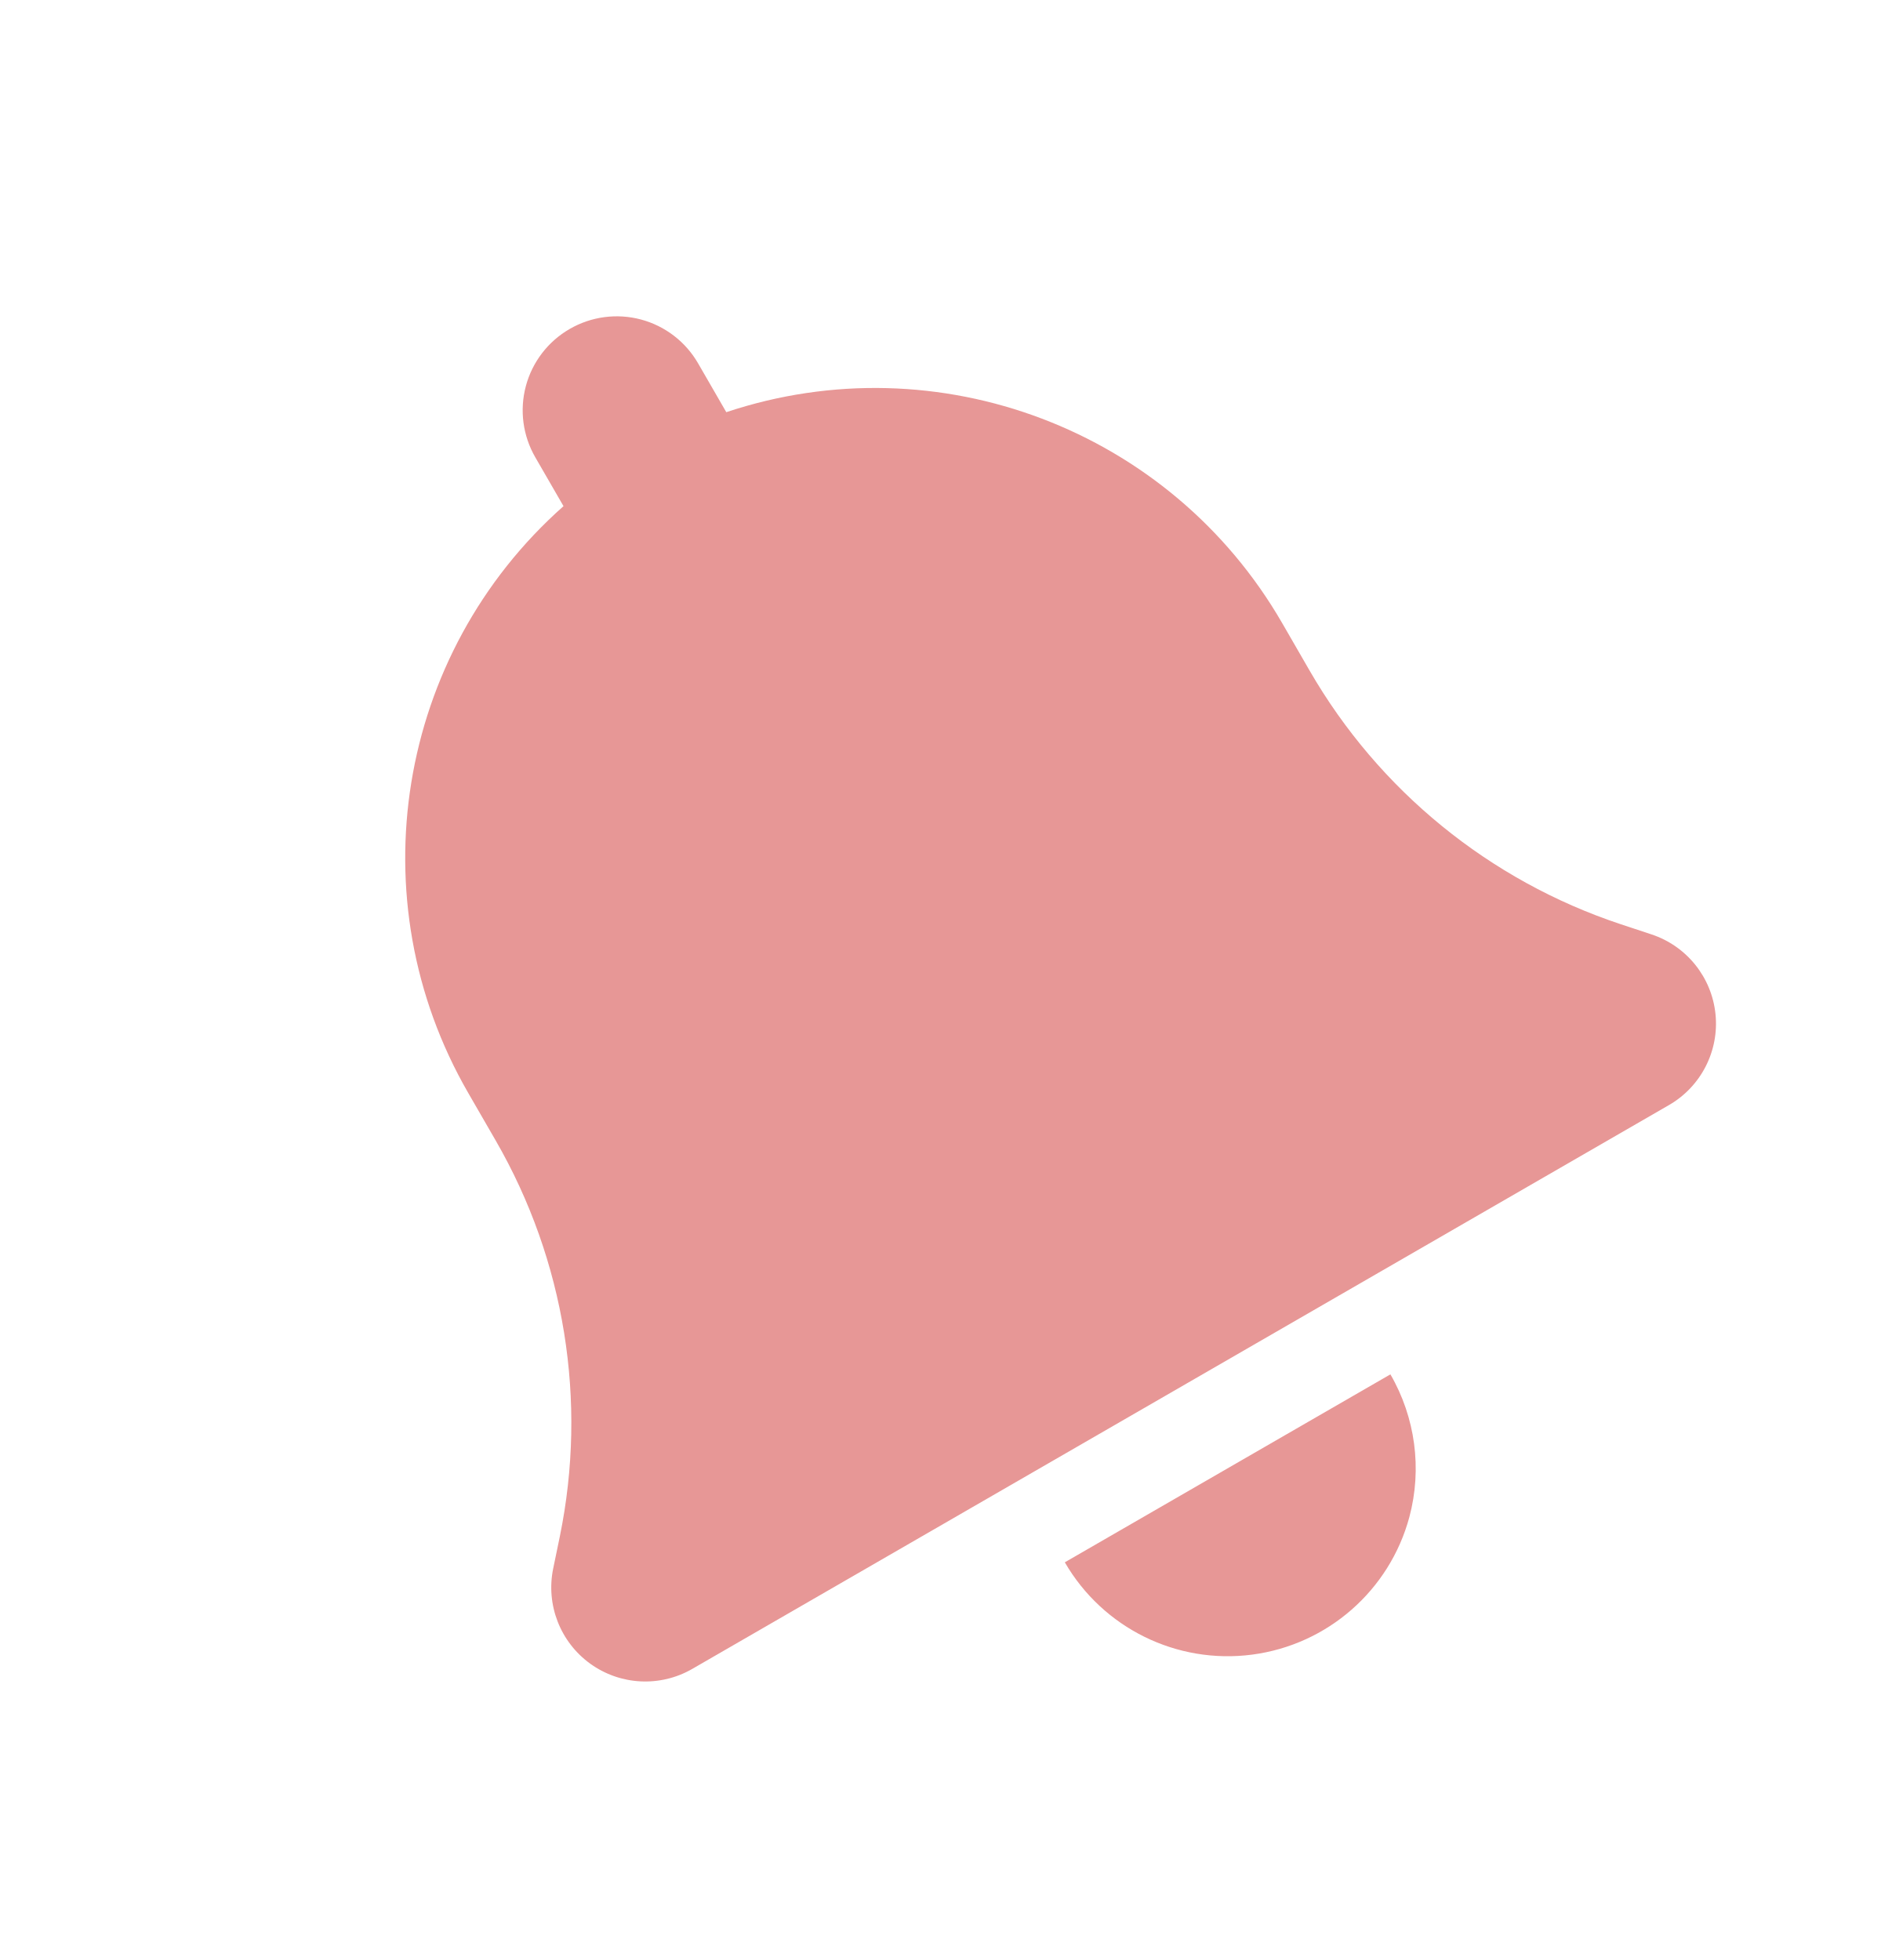
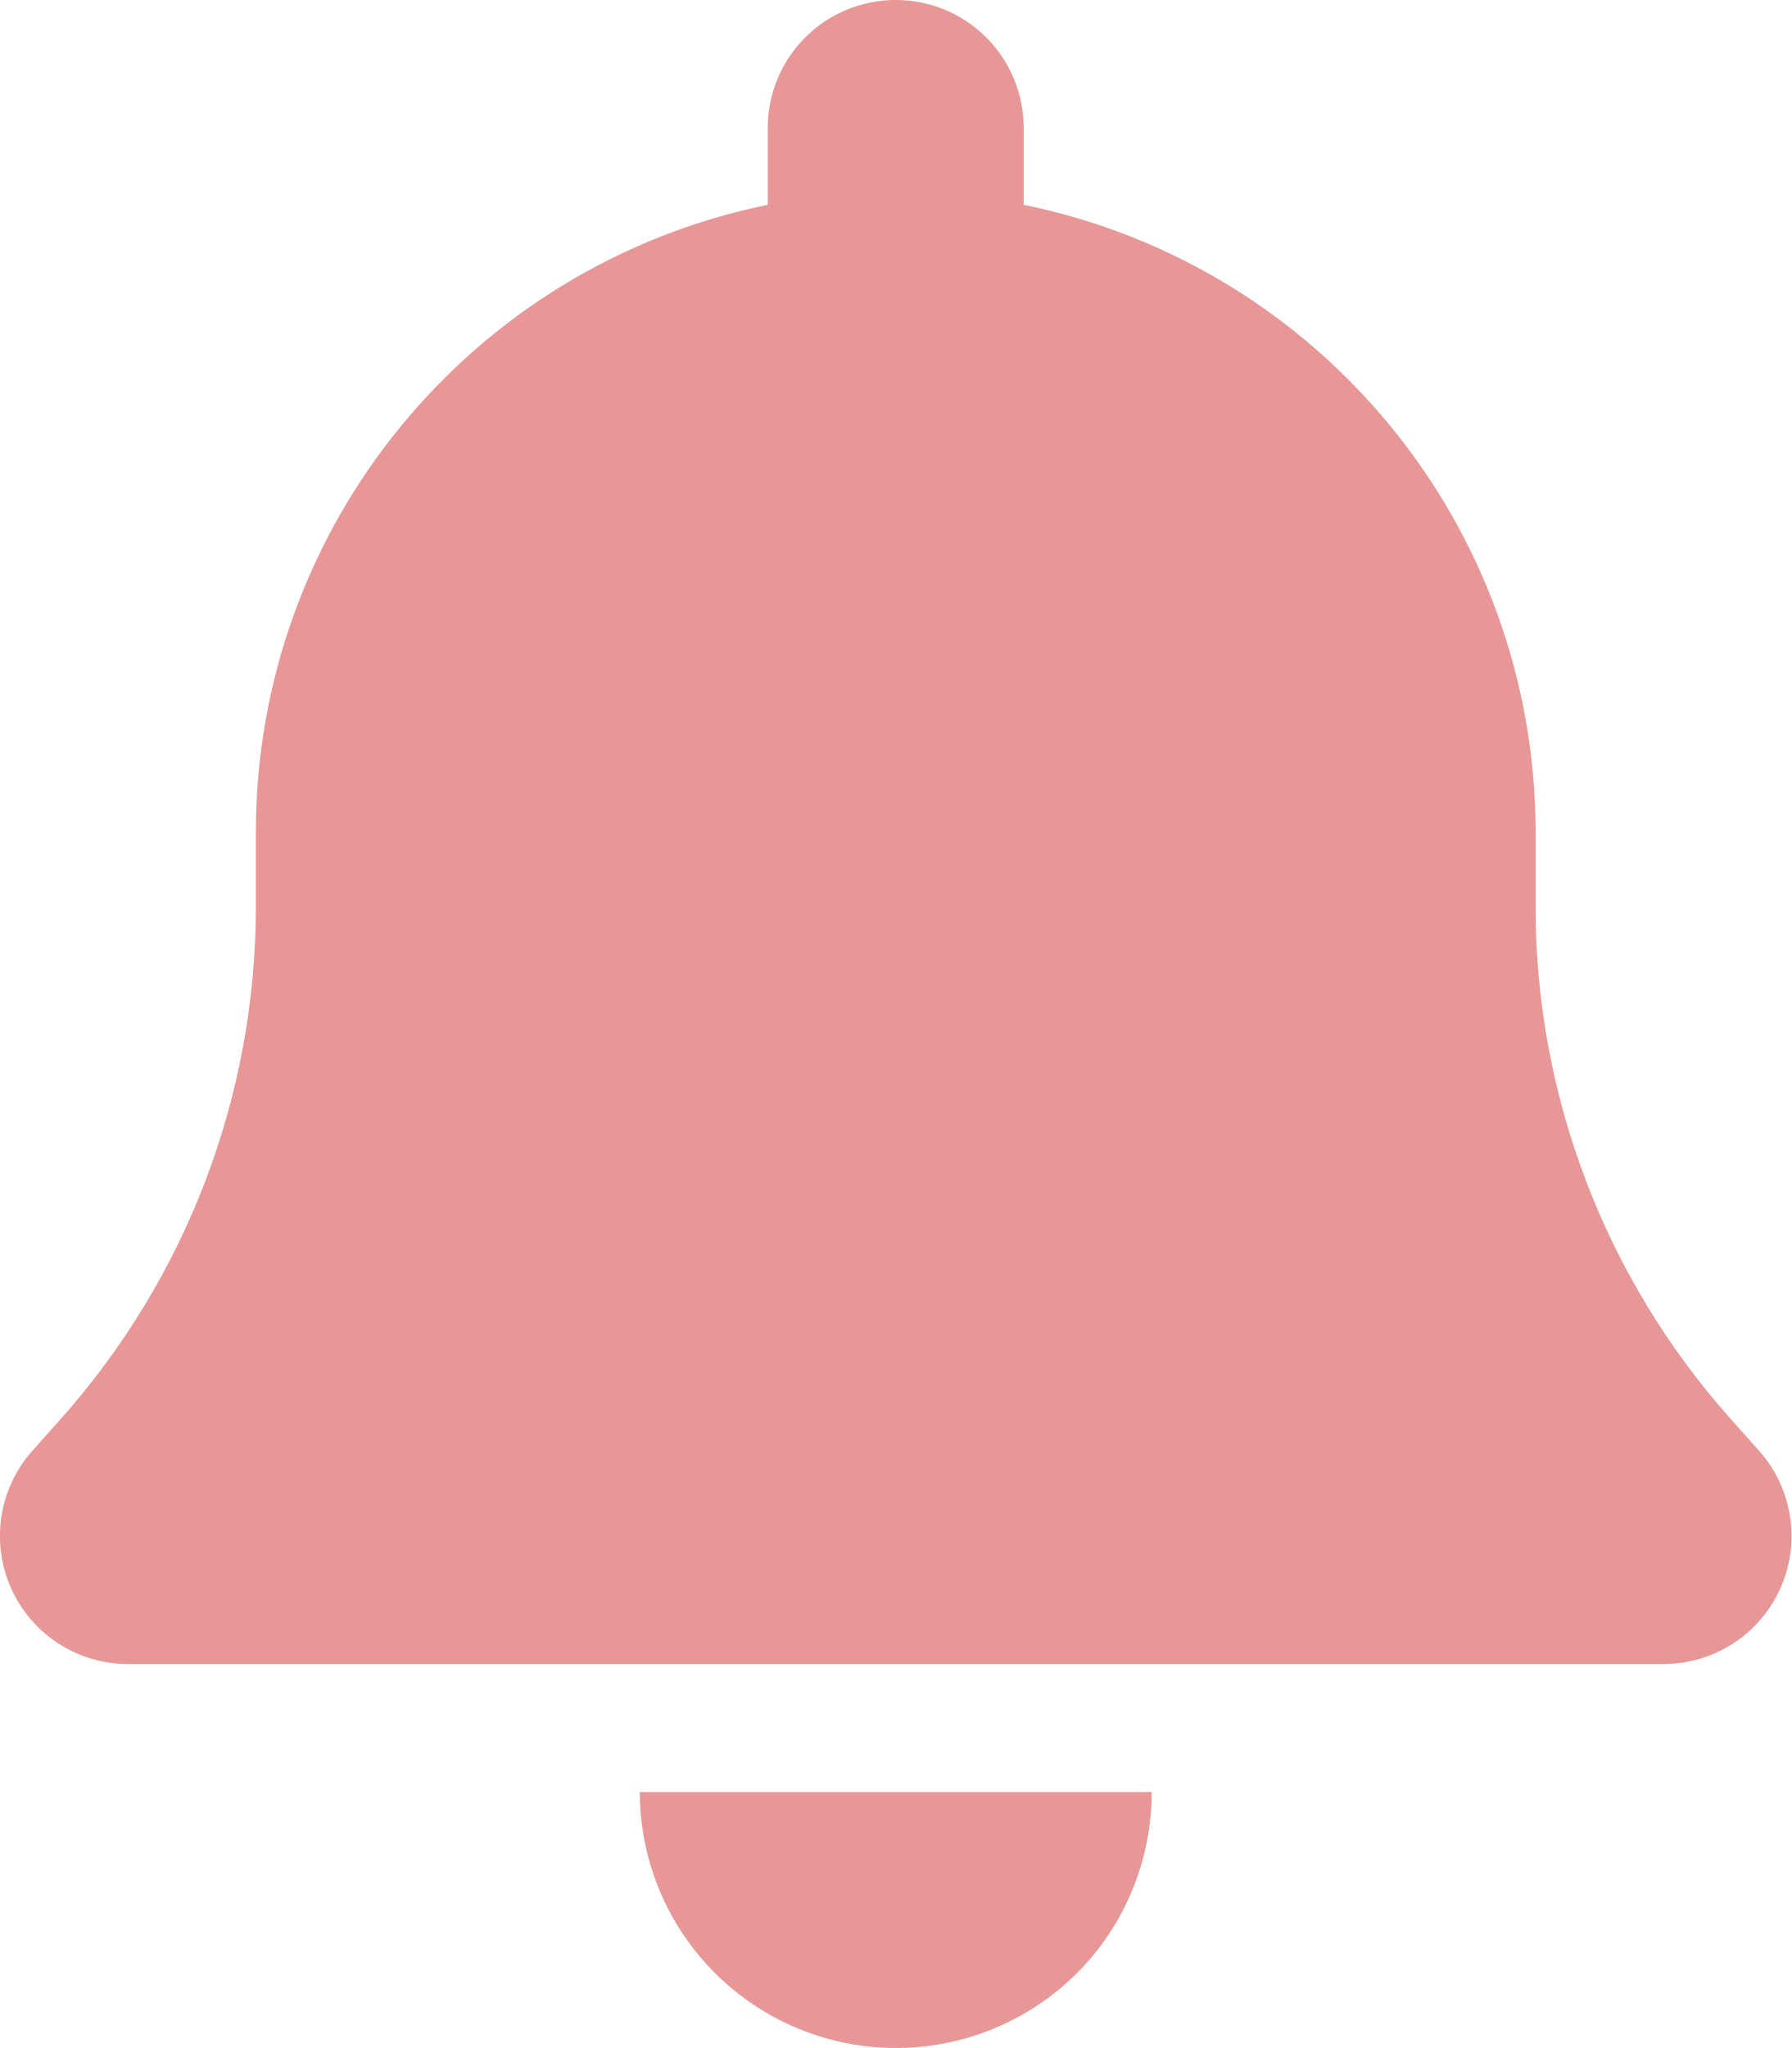
- <svg xmlns="http://www.w3.org/2000/svg" width="116.28" height="120.509" viewBox="0 0 116.28 120.509">
-   <path id="bell-solid" d="M40.462,0a5.772,5.772,0,0,0-5.778,5.778V9.245A28.9,28.9,0,0,0,11.572,37.557v3.395a34.752,34.752,0,0,1-8.757,23.04l-1.336,1.5a5.78,5.78,0,0,0,4.315,9.624H75.13a5.78,5.78,0,0,0,4.315-9.624l-1.336-1.5a34.717,34.717,0,0,1-8.757-23.04V37.557A28.9,28.9,0,0,0,46.24,9.245V5.778A5.772,5.772,0,0,0,40.462,0Zm8.18,89.072a11.56,11.56,0,0,0,3.377-8.18H28.906a11.568,11.568,0,0,0,19.736,8.18Z" transform="translate(-0.017 40.456) rotate(-30)" fill="#e79796" />
+ <svg xmlns="http://www.w3.org/2000/svg" width="80.893" height="92.448" viewBox="0 0 80.893 92.448">
+   <path id="bell-solid" d="M40.462,0a5.772,5.772,0,0,0-5.778,5.778V9.245A28.9,28.9,0,0,0,11.572,37.557v3.395a34.752,34.752,0,0,1-8.757,23.04l-1.336,1.5a5.78,5.78,0,0,0,4.315,9.624H75.13a5.78,5.78,0,0,0,4.315-9.624l-1.336-1.5a34.717,34.717,0,0,1-8.757-23.04V37.557A28.9,28.9,0,0,0,46.24,9.245V5.778A5.772,5.772,0,0,0,40.462,0Zm8.18,89.072a11.56,11.56,0,0,0,3.377-8.18H28.906a11.568,11.568,0,0,0,19.736,8.18Z" transform="translate(-0.019)" fill="#e79796" />
</svg>
